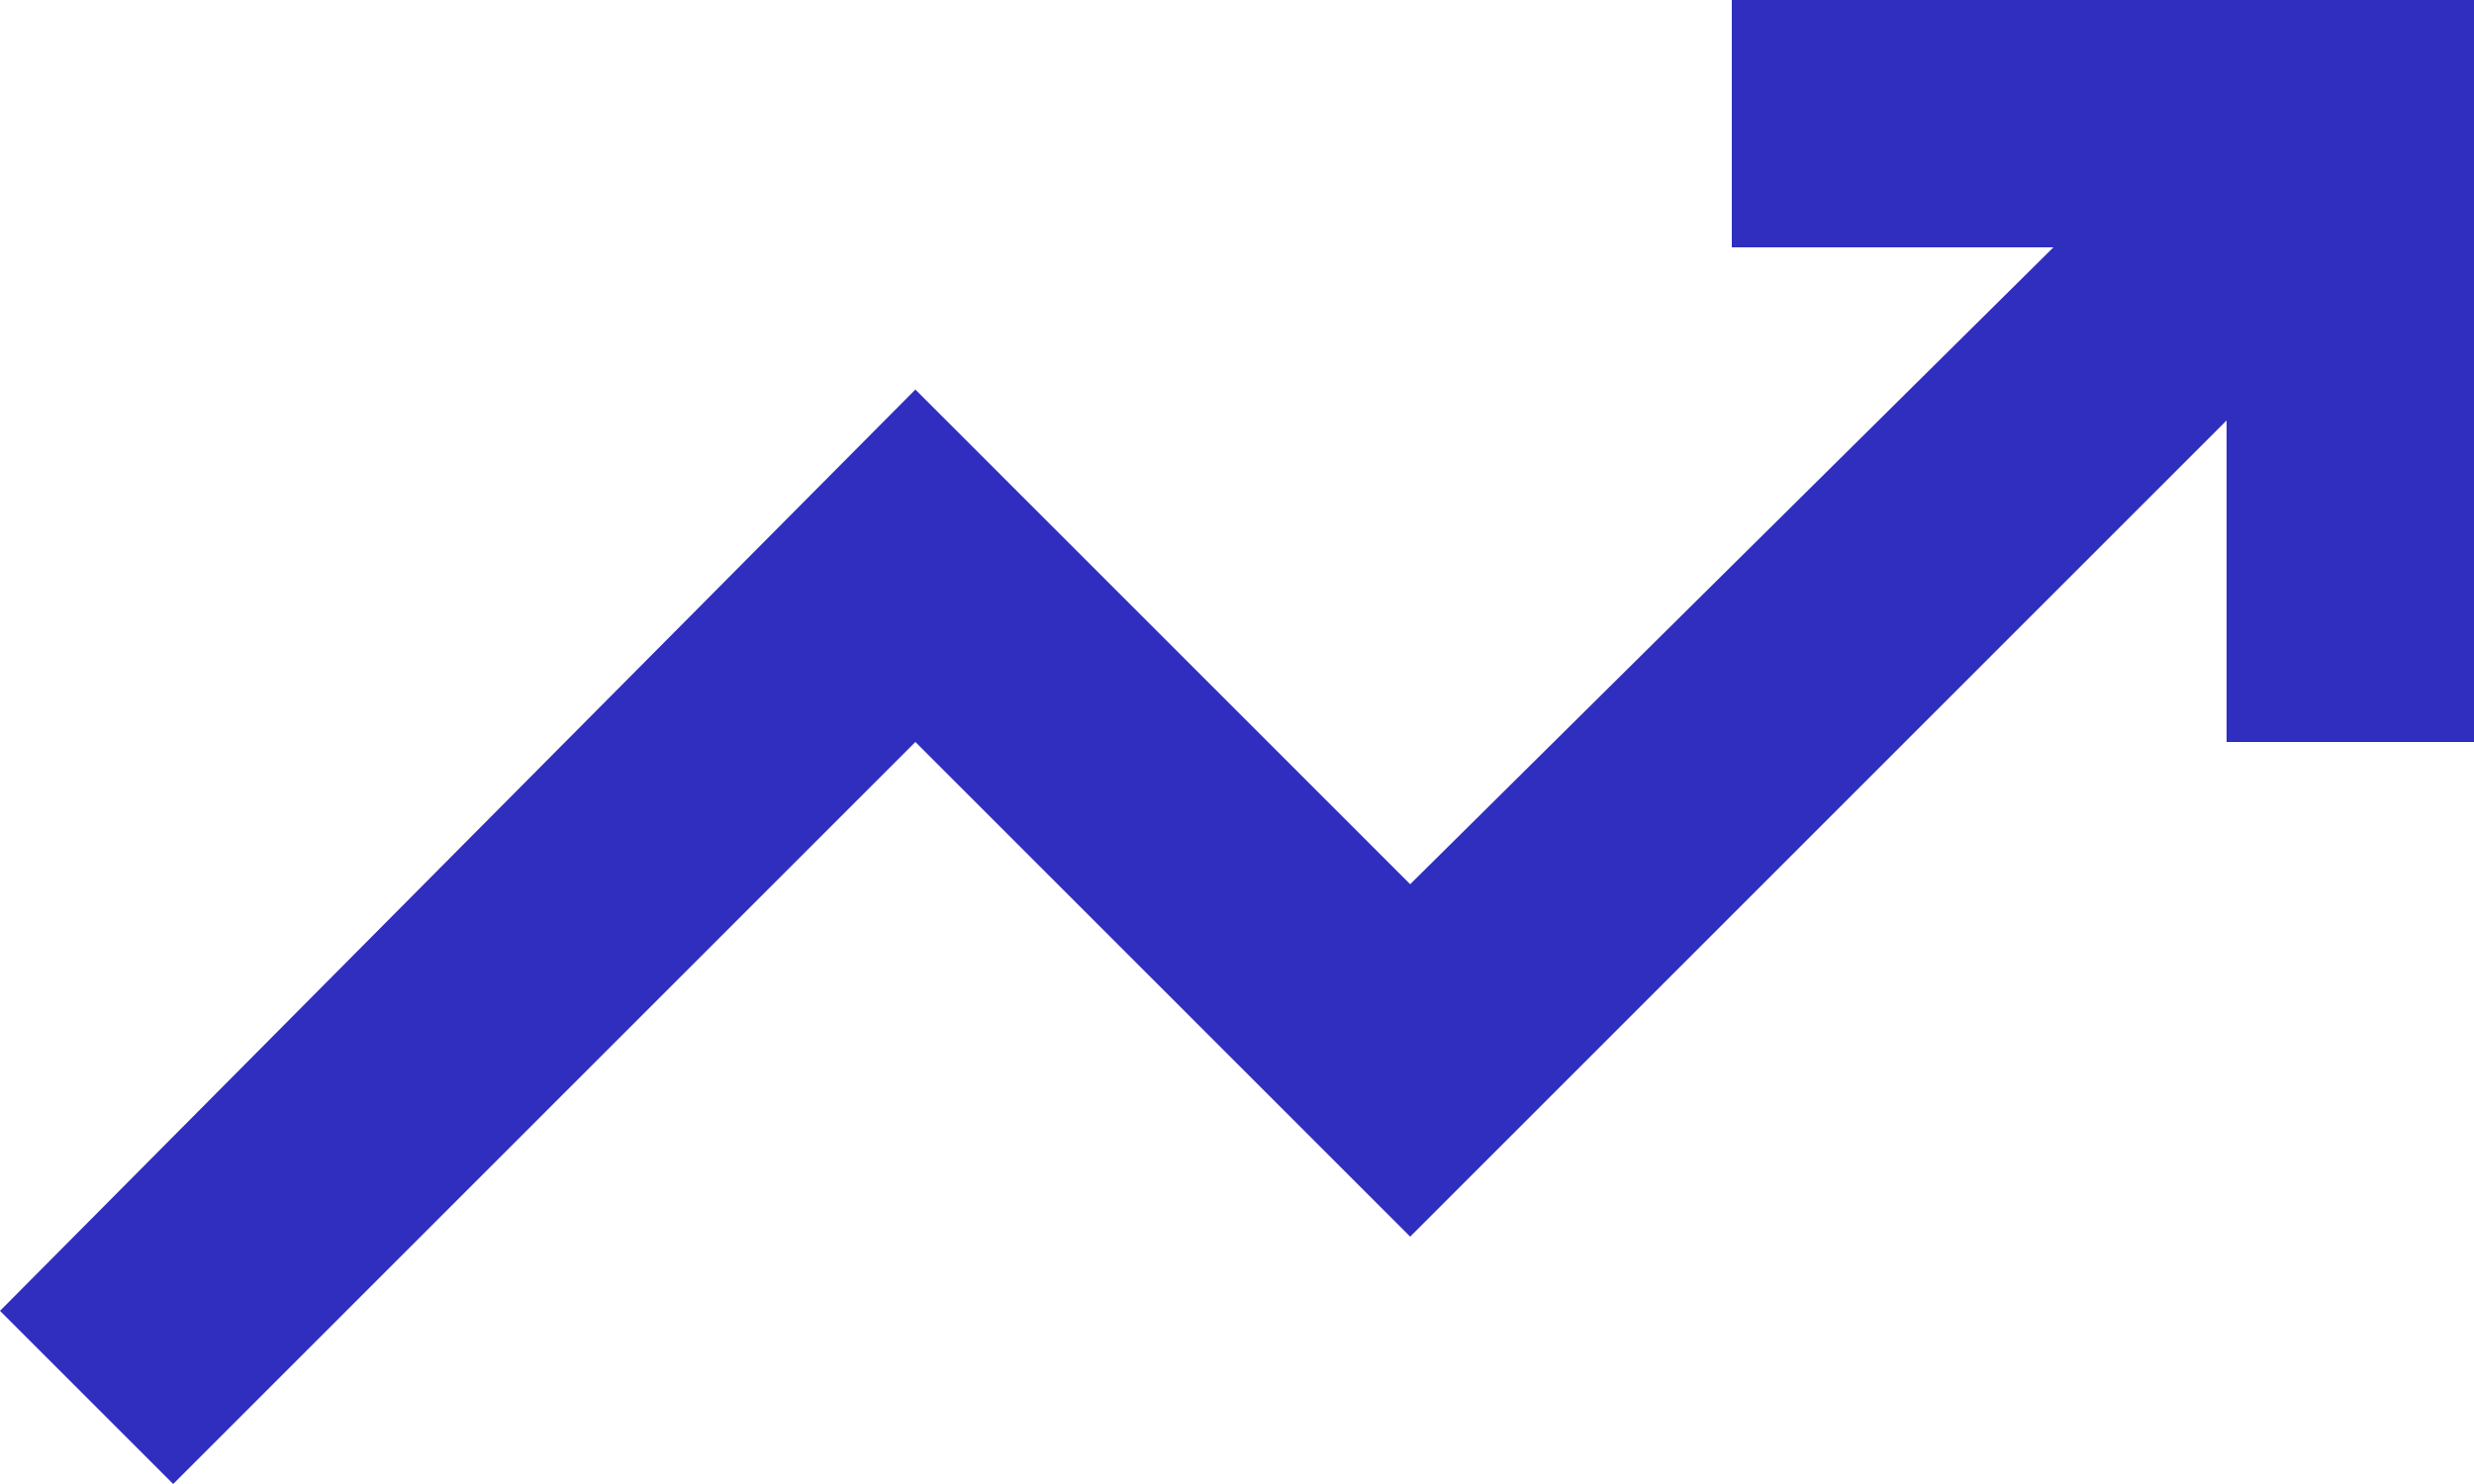
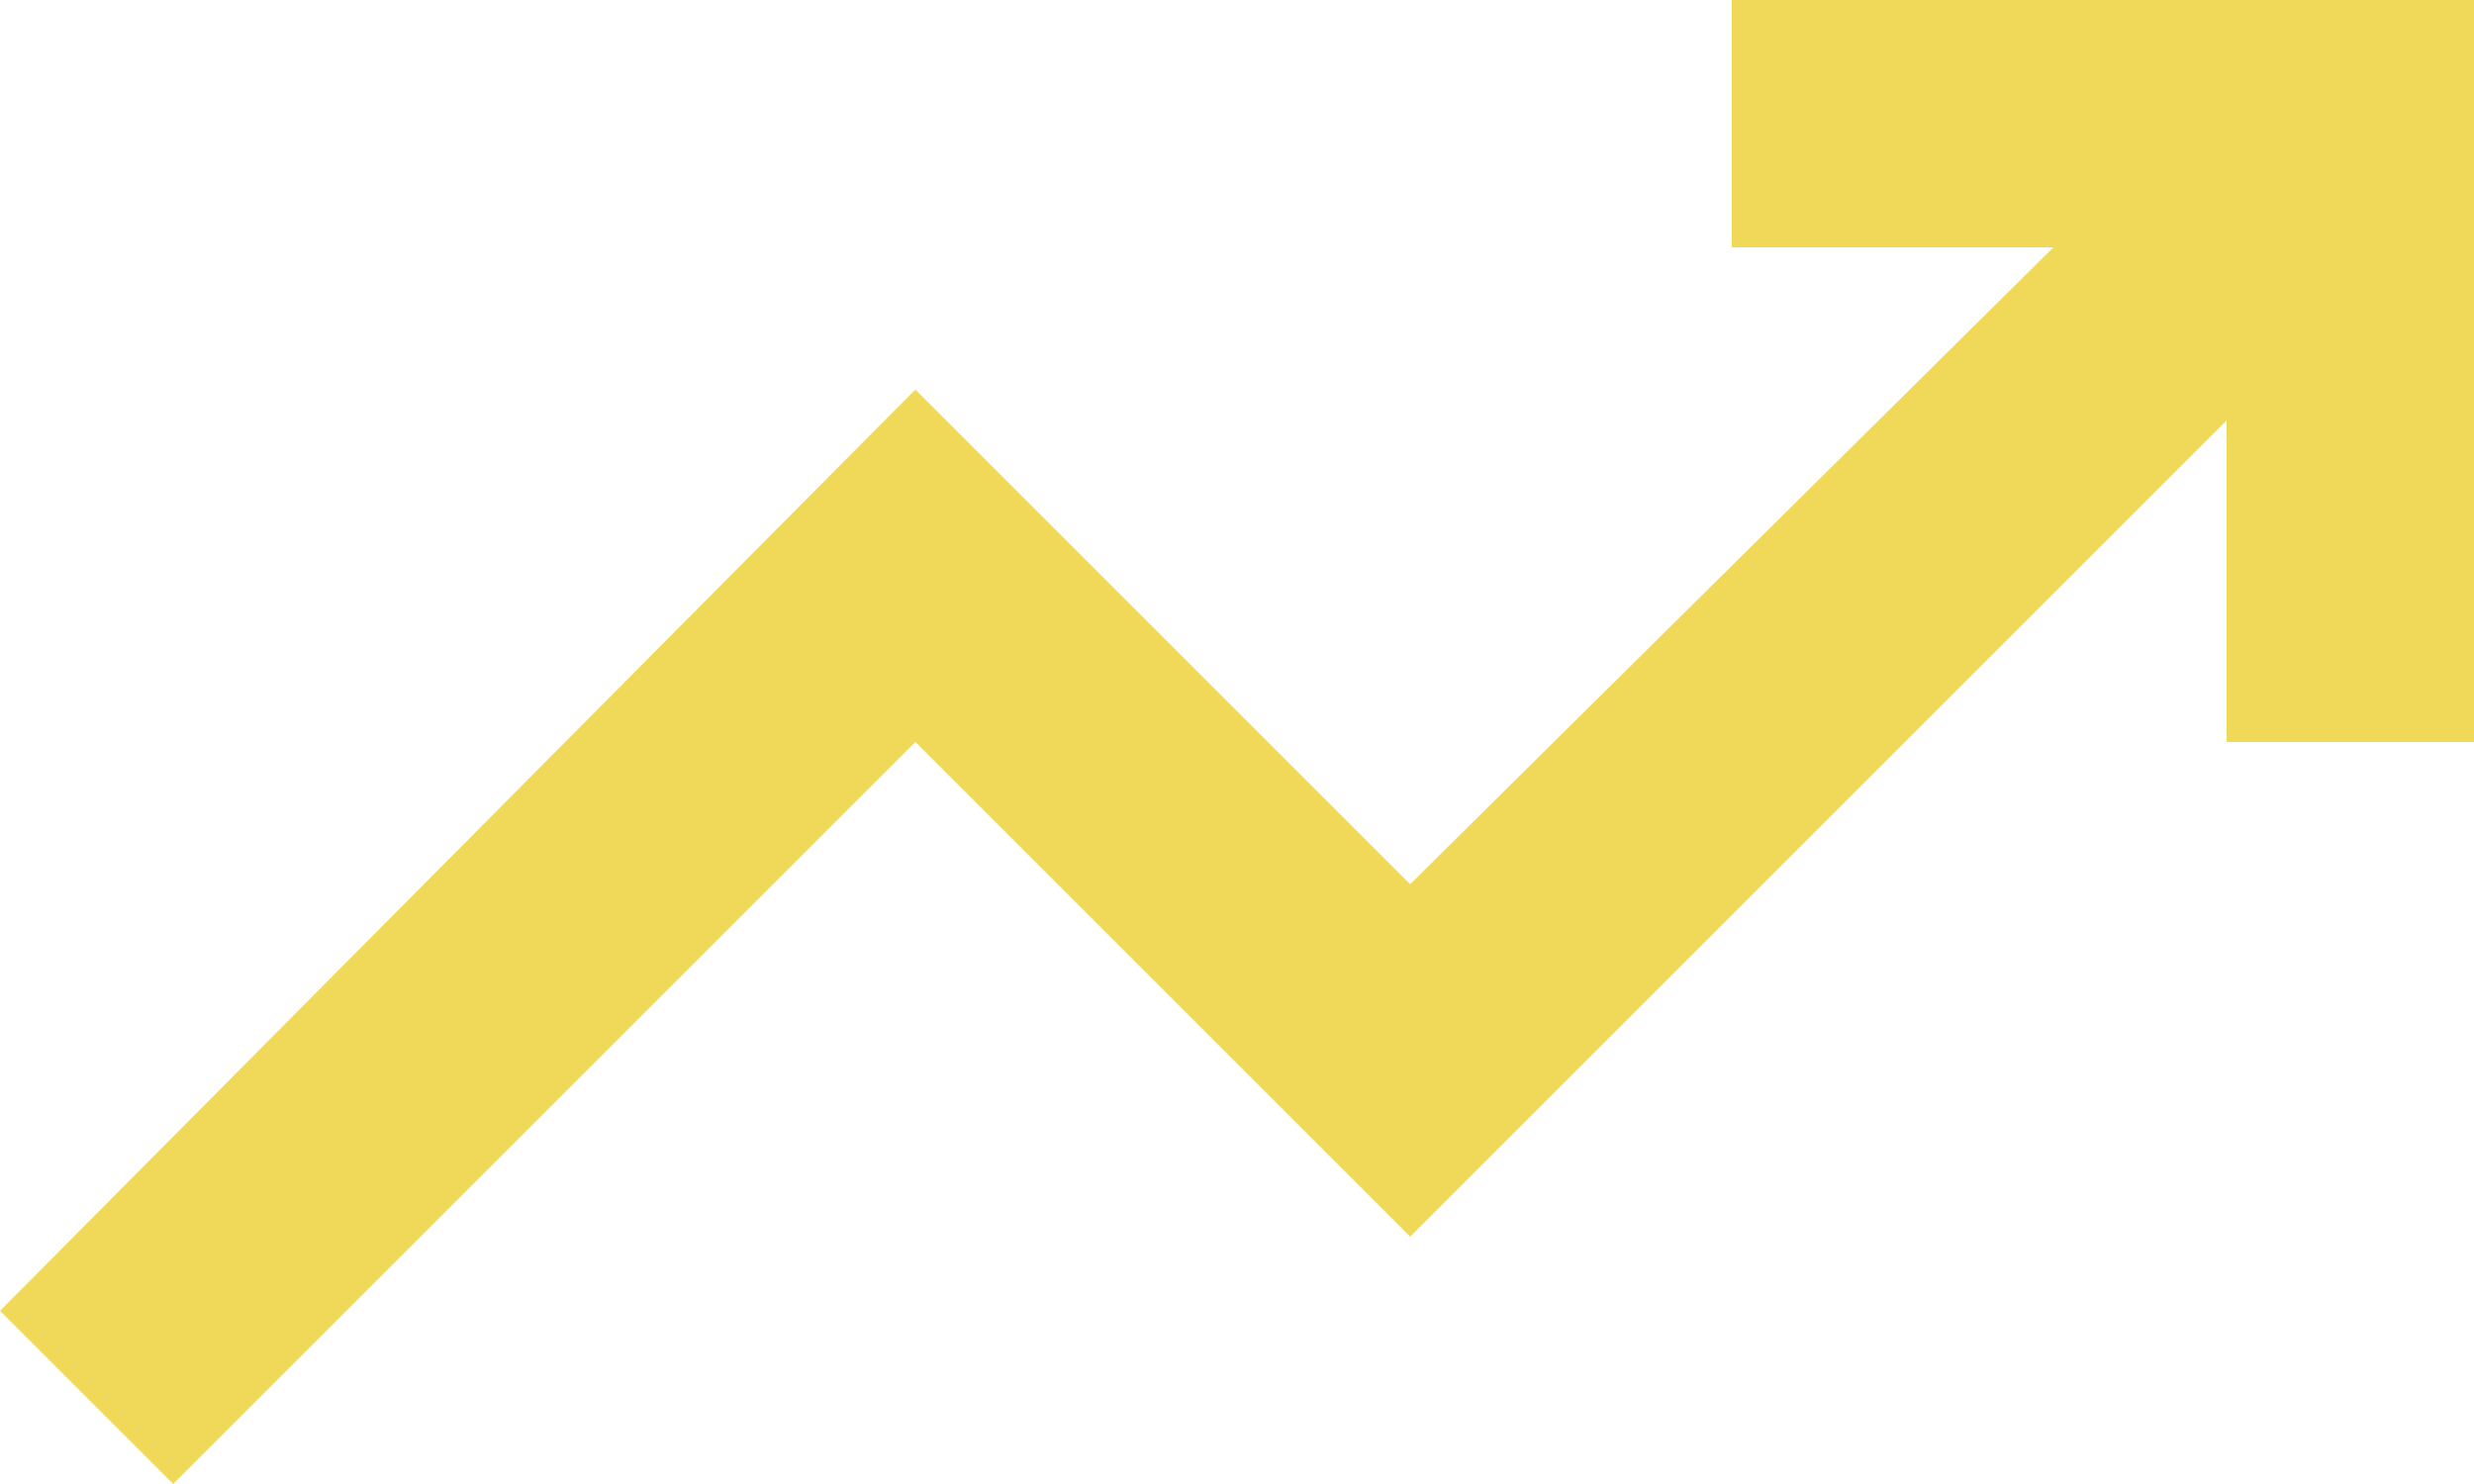
<svg xmlns="http://www.w3.org/2000/svg" preserveAspectRatio="none" overflow="visible" style="display: block;" width="20" height="12" viewBox="0 0 20 12" fill="none">
  <g id="Container">
-     <path id="Icon" d="M1.4 12L0 10.6L7.4 3.15L11.4 7.15L16.6 2H14V0H20V6H18V3.4L11.4 10L7.4 6L1.4 12V12" fill="#2F2EBE" />
+     <path id="Icon" d="M1.4 12L0 10.6L7.4 3.15L11.4 7.15L16.6 2H14V0H20V6H18V3.4L11.4 10L7.4 6L1.4 12V12" fill="#F0D959" />
  </g>
</svg>
